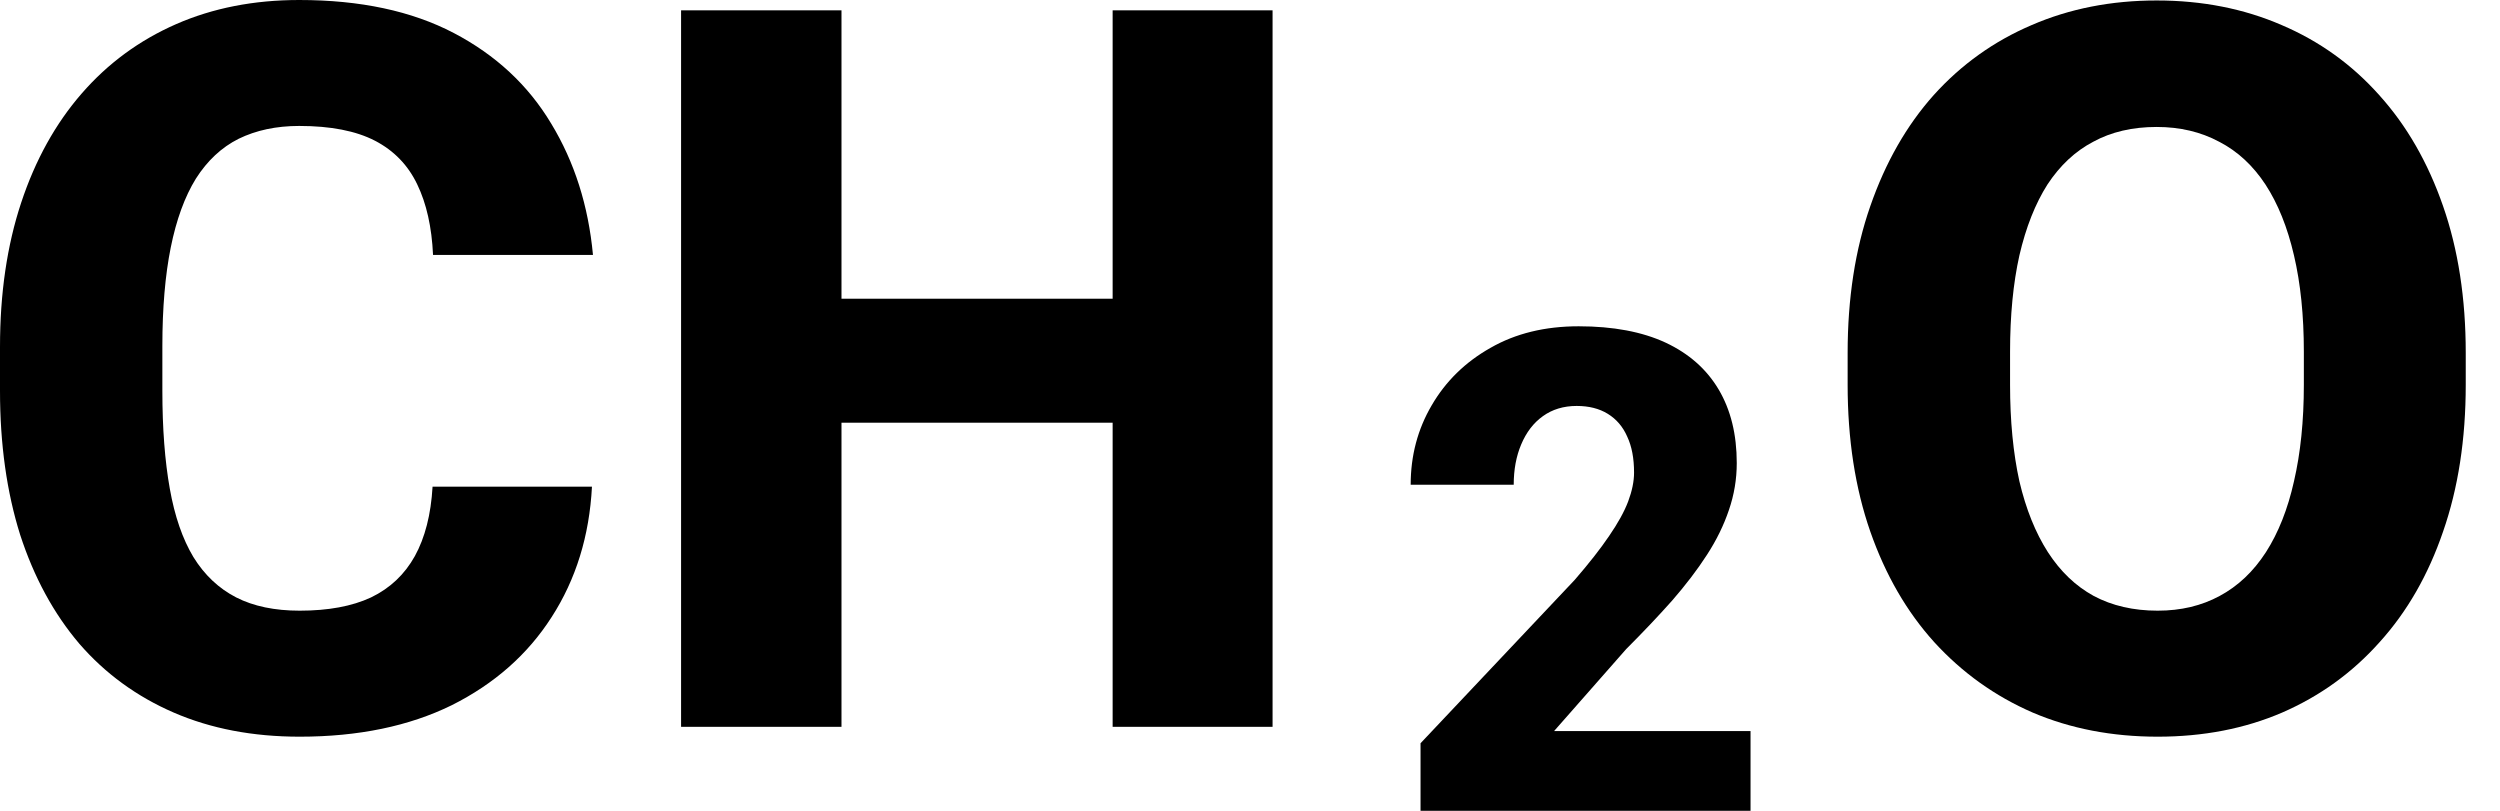
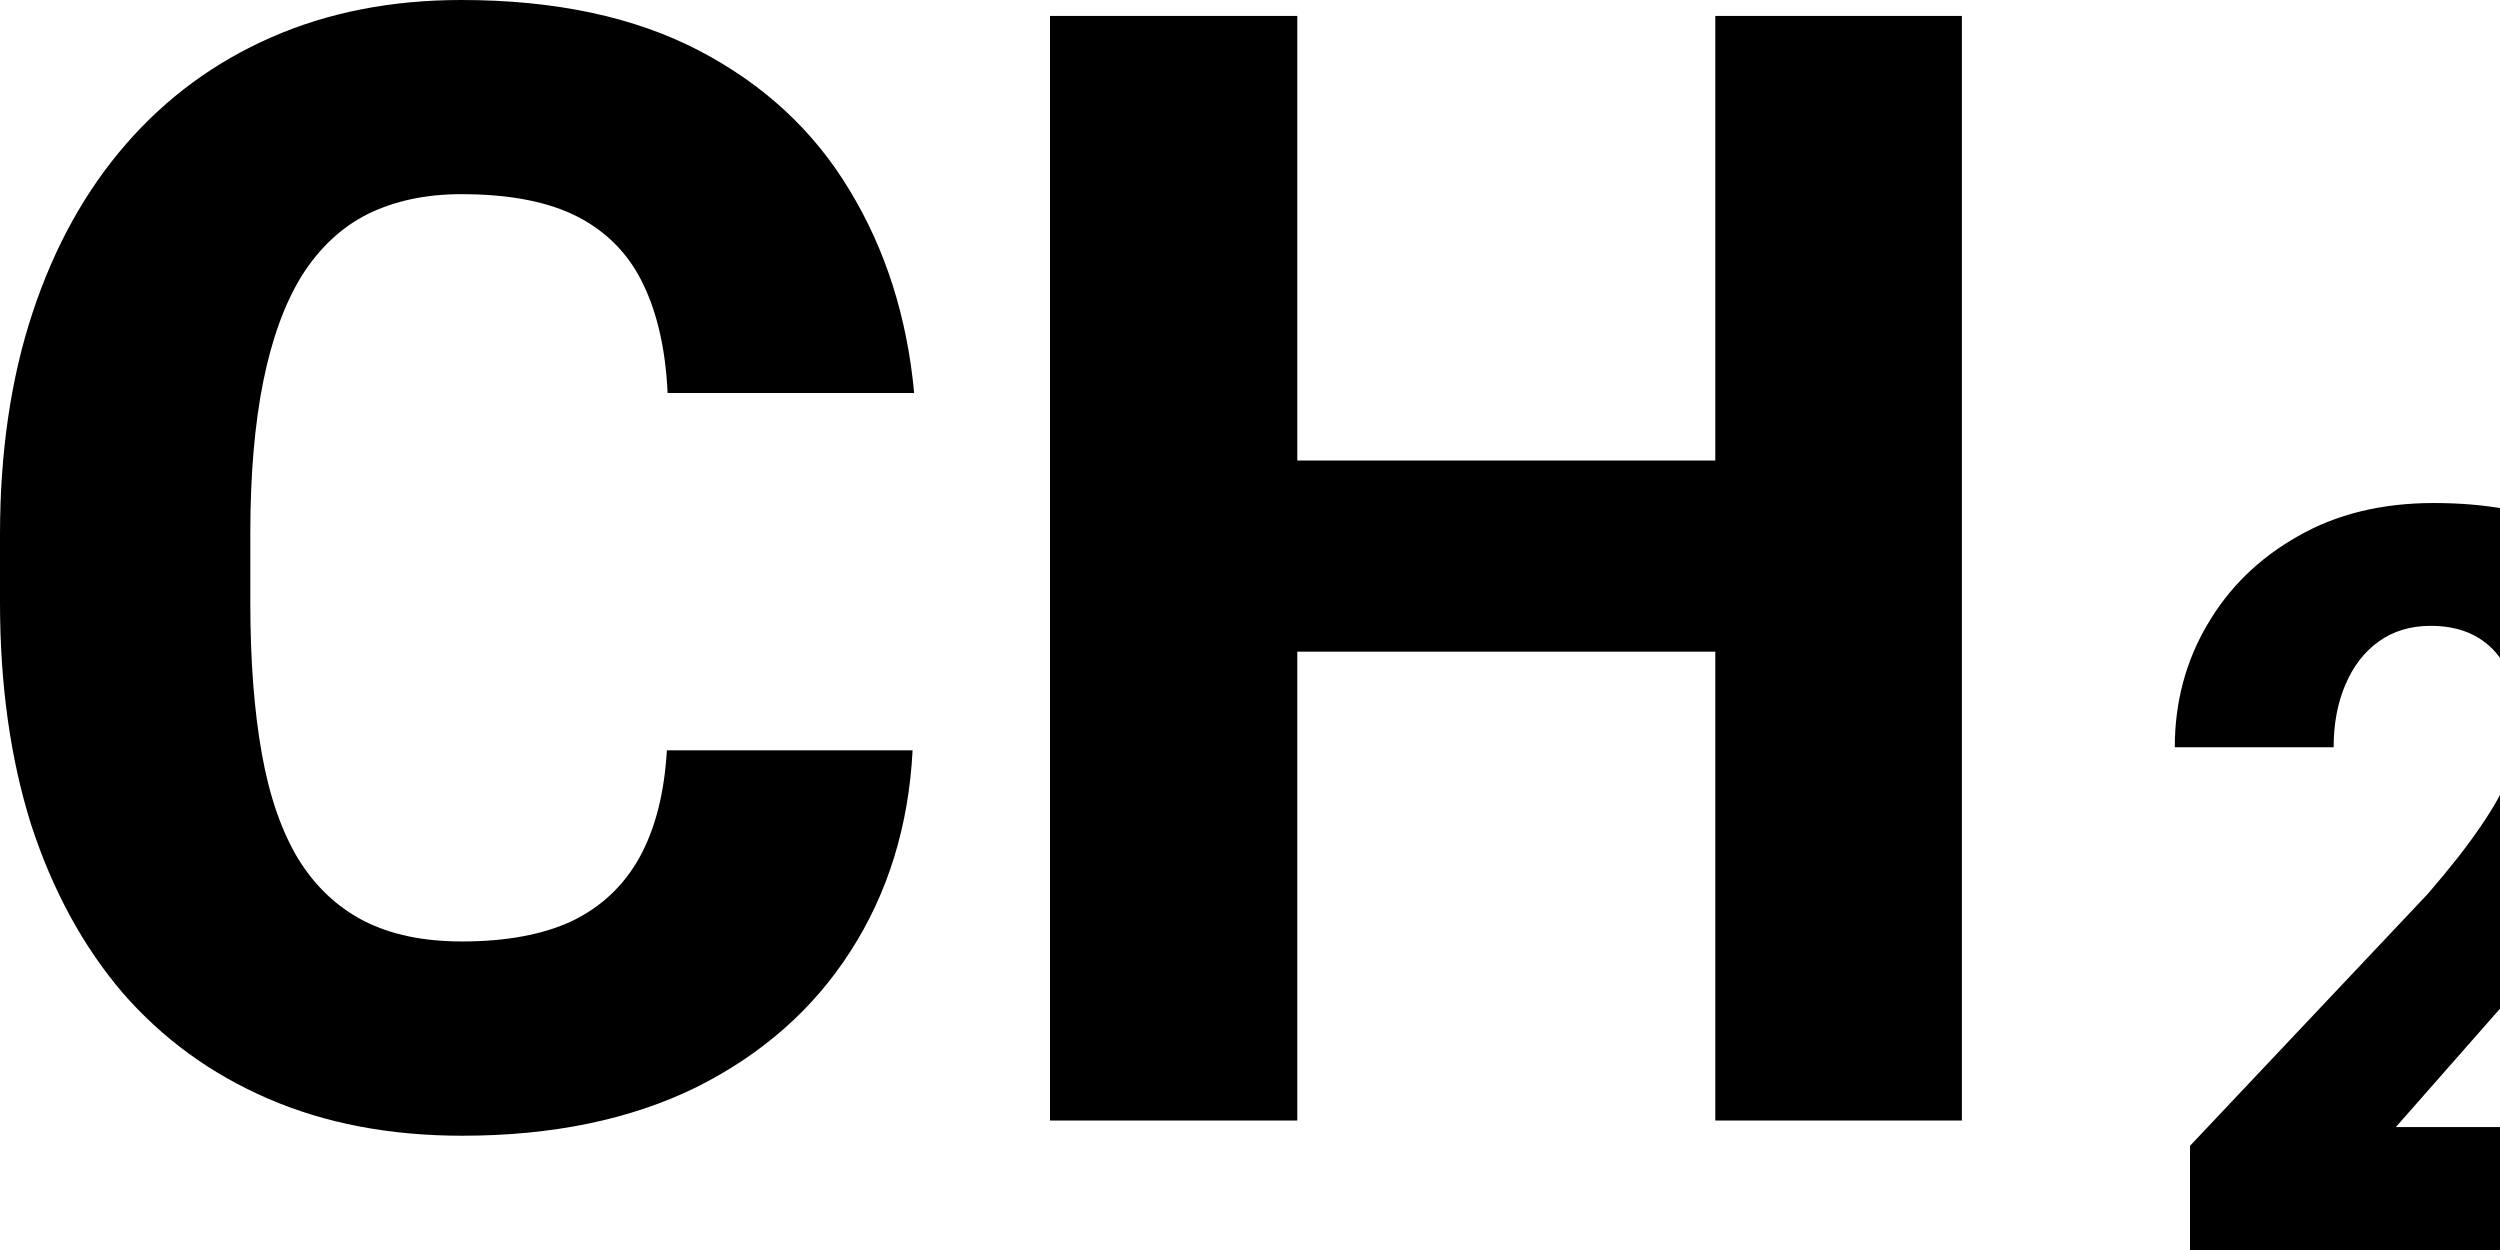
- <svg xmlns="http://www.w3.org/2000/svg" width="37" height="12" viewBox="0 0 37 12" fill="none">
+ <svg xmlns="http://www.w3.org/2000/svg" width="24" height="12" viewBox="0 0 24 12" fill="none">
  <path d="M6.402 7.203H8.761C8.723 7.931 8.524 8.575 8.164 9.133C7.81 9.686 7.317 10.121 6.686 10.437C6.055 10.747 5.304 10.903 4.435 10.903C3.741 10.903 3.12 10.784 2.571 10.546C2.022 10.308 1.556 9.968 1.173 9.526C0.794 9.08 0.503 8.543 0.299 7.917C0.1 7.285 0 6.574 0 5.783V5.135C0 4.343 0.104 3.632 0.313 3.001C0.522 2.369 0.821 1.83 1.209 1.384C1.597 0.937 2.064 0.595 2.607 0.357C3.151 0.119 3.758 0 4.428 0C5.331 0 6.093 0.163 6.715 0.488C7.336 0.813 7.817 1.26 8.157 1.828C8.502 2.396 8.708 3.044 8.776 3.773H6.409C6.39 3.36 6.312 3.013 6.176 2.731C6.04 2.445 5.831 2.229 5.55 2.083C5.268 1.937 4.894 1.864 4.428 1.864C4.088 1.864 3.79 1.928 3.532 2.054C3.28 2.18 3.069 2.377 2.899 2.644C2.734 2.911 2.61 3.251 2.527 3.663C2.445 4.071 2.403 4.557 2.403 5.12V5.783C2.403 6.341 2.44 6.824 2.513 7.232C2.585 7.64 2.702 7.977 2.862 8.244C3.027 8.511 3.239 8.71 3.496 8.842C3.753 8.973 4.066 9.038 4.435 9.038C4.858 9.038 5.21 8.973 5.491 8.842C5.773 8.706 5.989 8.502 6.14 8.23C6.29 7.958 6.378 7.616 6.402 7.203Z" fill="black" />
  <path d="M12.454 6.256H16.467V10.757H18.834V0.153H16.467V4.421H12.454V0.153H10.08V10.757H12.454V6.256Z" fill="black" />
  <path fill-rule="evenodd" clip-rule="evenodd" d="M36.493 5.222V5.695C36.493 6.501 36.381 7.225 36.158 7.866C35.939 8.507 35.626 9.053 35.218 9.504C34.815 9.956 34.335 10.303 33.776 10.546C33.223 10.784 32.608 10.903 31.934 10.903C31.259 10.903 30.642 10.784 30.084 10.546C29.525 10.303 29.04 9.956 28.627 9.504C28.219 9.053 27.904 8.507 27.68 7.866C27.457 7.225 27.345 6.501 27.345 5.695V5.222C27.345 4.416 27.457 3.692 27.68 3.052C27.904 2.406 28.217 1.857 28.62 1.406C29.028 0.954 29.511 0.609 30.069 0.371C30.628 0.129 31.244 0.007 31.919 0.007C32.594 0.007 33.211 0.129 33.769 0.371C34.327 0.609 34.808 0.954 35.211 1.406C35.619 1.857 35.934 2.406 36.158 3.052C36.381 3.692 36.493 4.416 36.493 5.222ZM34.097 5.695V5.207C34.097 4.668 34.048 4.193 33.951 3.78C33.854 3.362 33.713 3.013 33.529 2.731C33.344 2.45 33.116 2.238 32.844 2.098C32.572 1.952 32.264 1.879 31.919 1.879C31.56 1.879 31.247 1.952 30.98 2.098C30.712 2.238 30.487 2.45 30.302 2.731C30.123 3.013 29.984 3.362 29.887 3.78C29.795 4.193 29.749 4.668 29.749 5.207V5.695C29.749 6.229 29.795 6.705 29.887 7.123C29.984 7.535 30.125 7.885 30.309 8.172C30.494 8.458 30.72 8.674 30.987 8.82C31.259 8.965 31.574 9.038 31.934 9.038C32.278 9.038 32.584 8.965 32.851 8.82C33.123 8.674 33.351 8.458 33.536 8.172C33.72 7.885 33.859 7.535 33.951 7.123C34.048 6.705 34.097 6.229 34.097 5.695Z" fill="black" />
  <path d="M25.908 12V10.82H23L24.068 9.606C24.32 9.354 24.547 9.114 24.748 8.888C24.948 8.658 25.12 8.433 25.262 8.213C25.405 7.993 25.513 7.771 25.588 7.548C25.665 7.324 25.704 7.093 25.704 6.853C25.704 6.429 25.615 6.067 25.437 5.766C25.259 5.465 24.997 5.233 24.651 5.071C24.304 4.91 23.875 4.829 23.364 4.829C22.866 4.829 22.43 4.935 22.058 5.149C21.686 5.359 21.396 5.643 21.189 5.999C20.982 6.352 20.878 6.743 20.878 7.174H22.403C22.403 6.95 22.44 6.751 22.514 6.577C22.589 6.399 22.695 6.259 22.835 6.159C22.974 6.059 23.141 6.008 23.335 6.008C23.516 6.008 23.67 6.047 23.796 6.125C23.922 6.203 24.018 6.314 24.082 6.46C24.151 6.606 24.184 6.784 24.184 6.994C24.184 7.124 24.155 7.266 24.097 7.421C24.039 7.574 23.945 7.743 23.816 7.931C23.689 8.119 23.519 8.336 23.306 8.582L21.024 11V12H25.908Z" fill="black" />
</svg>
